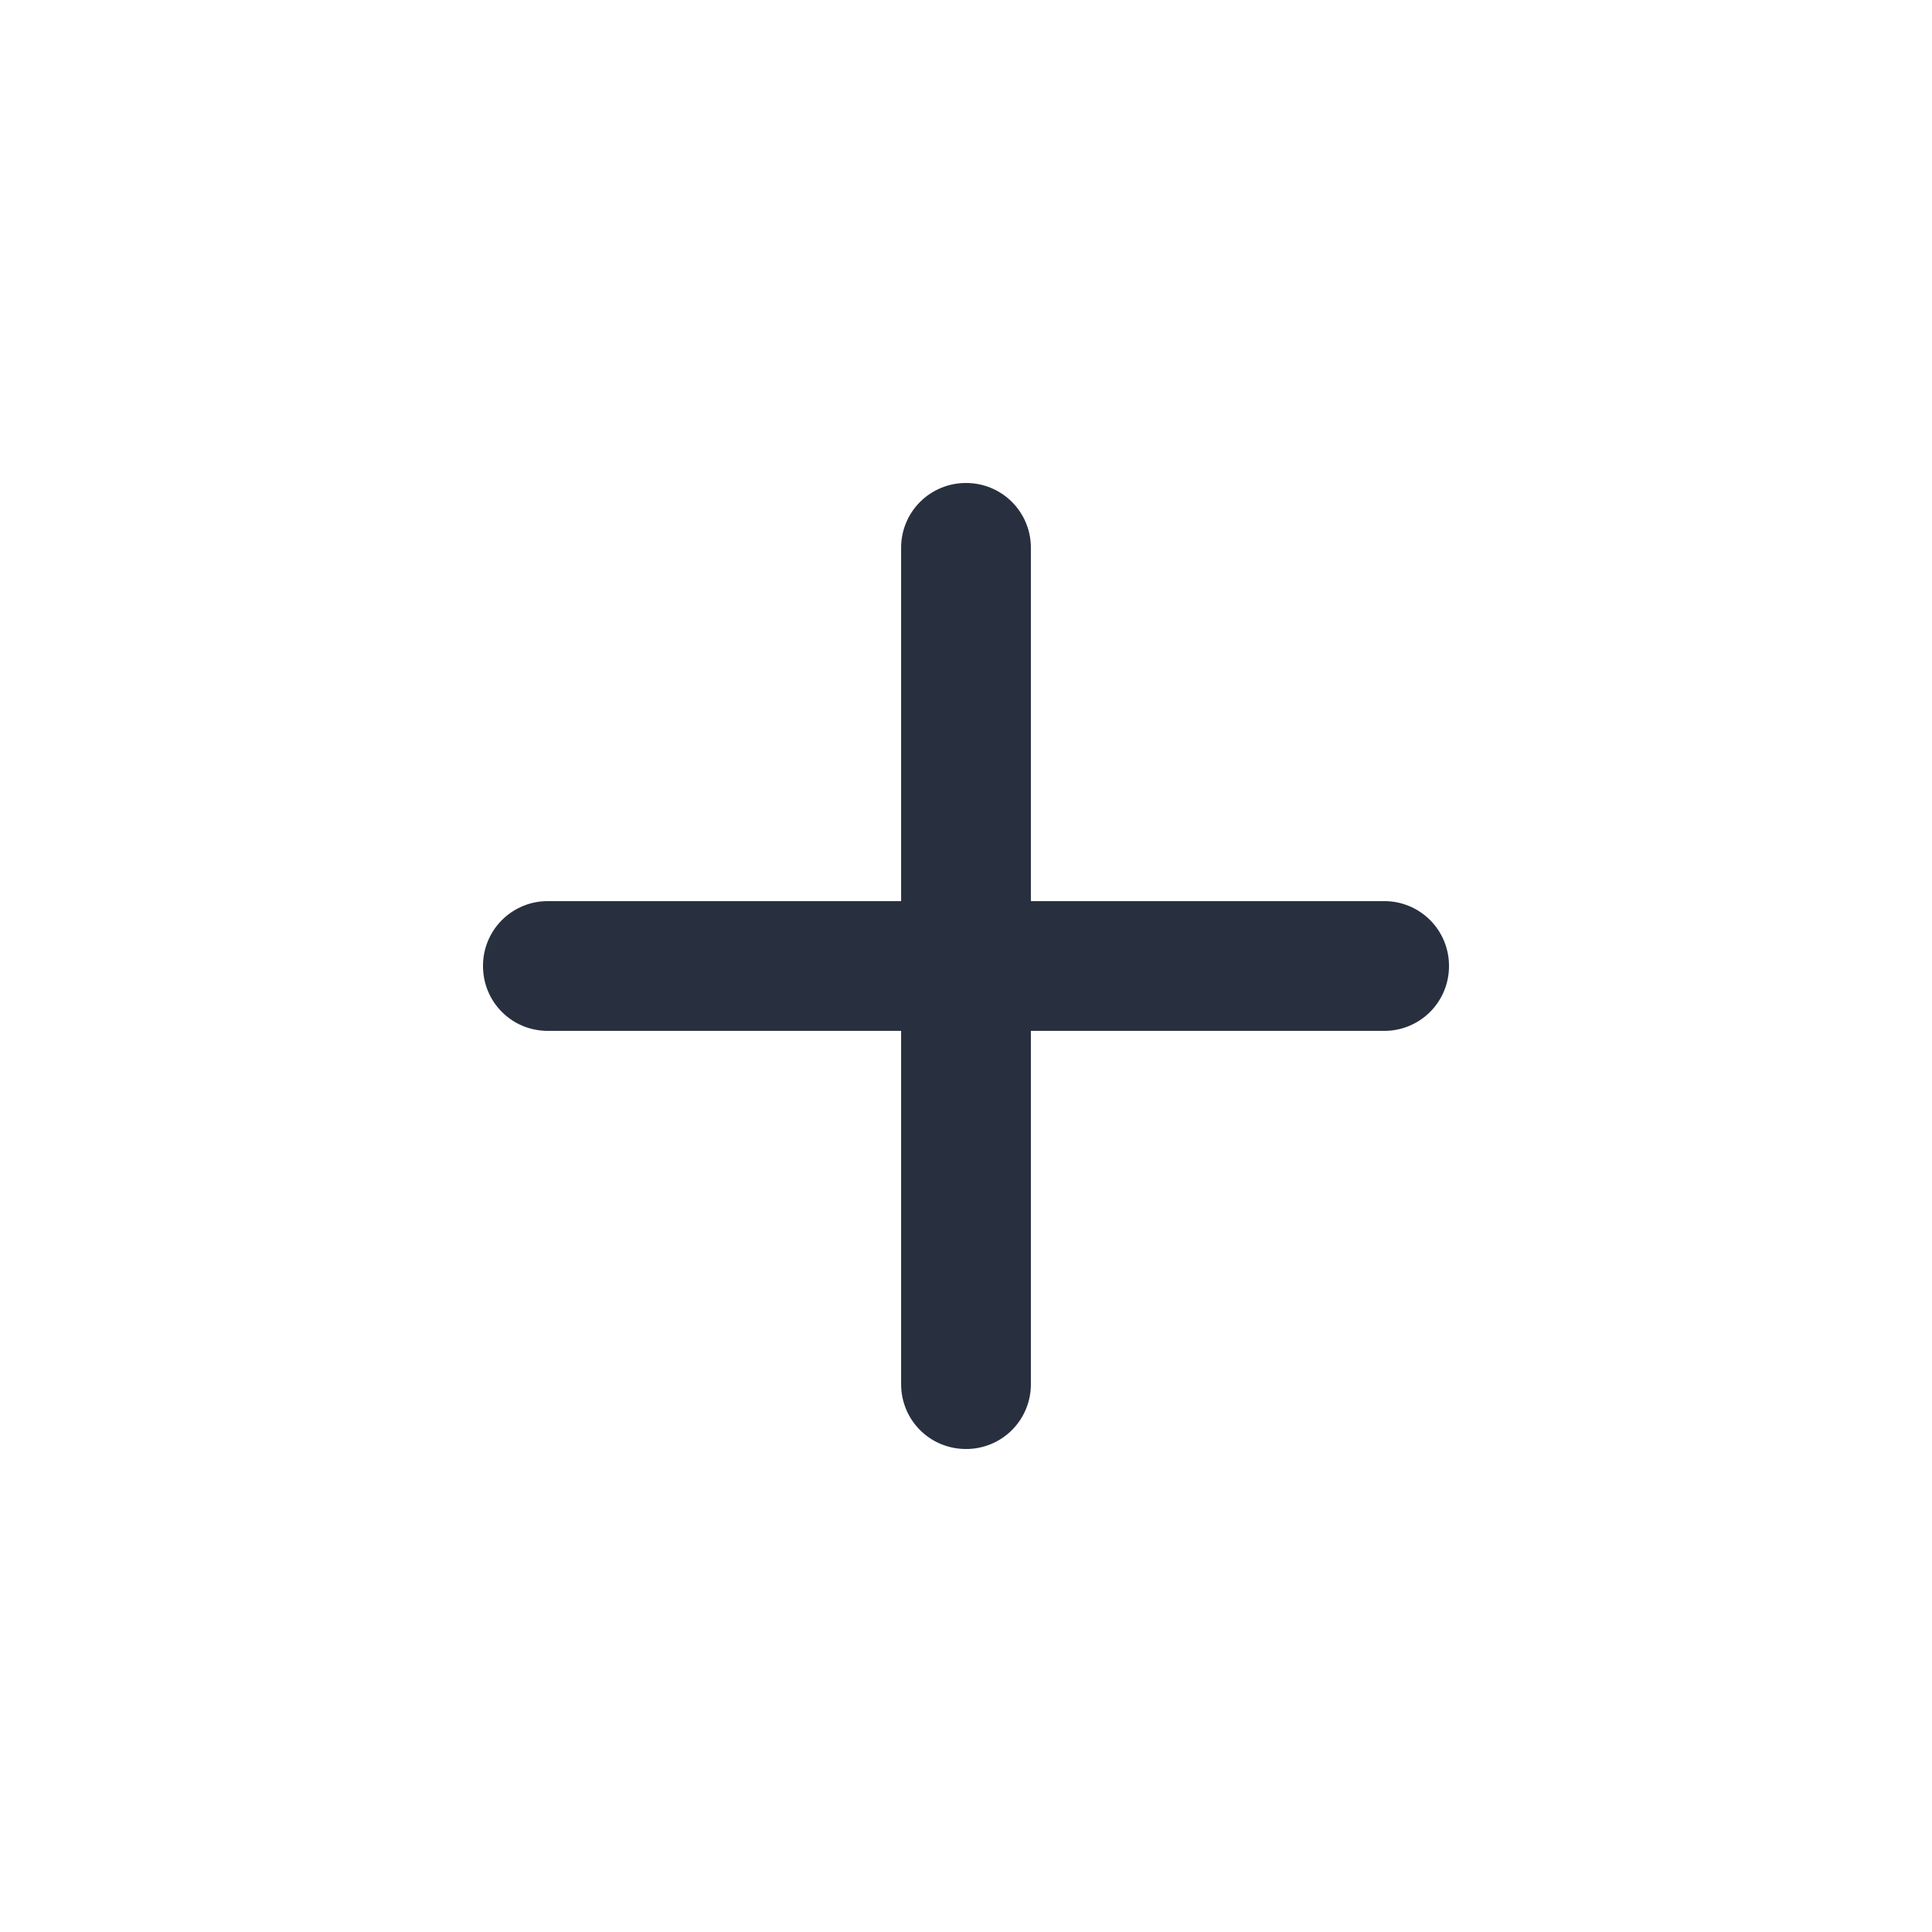
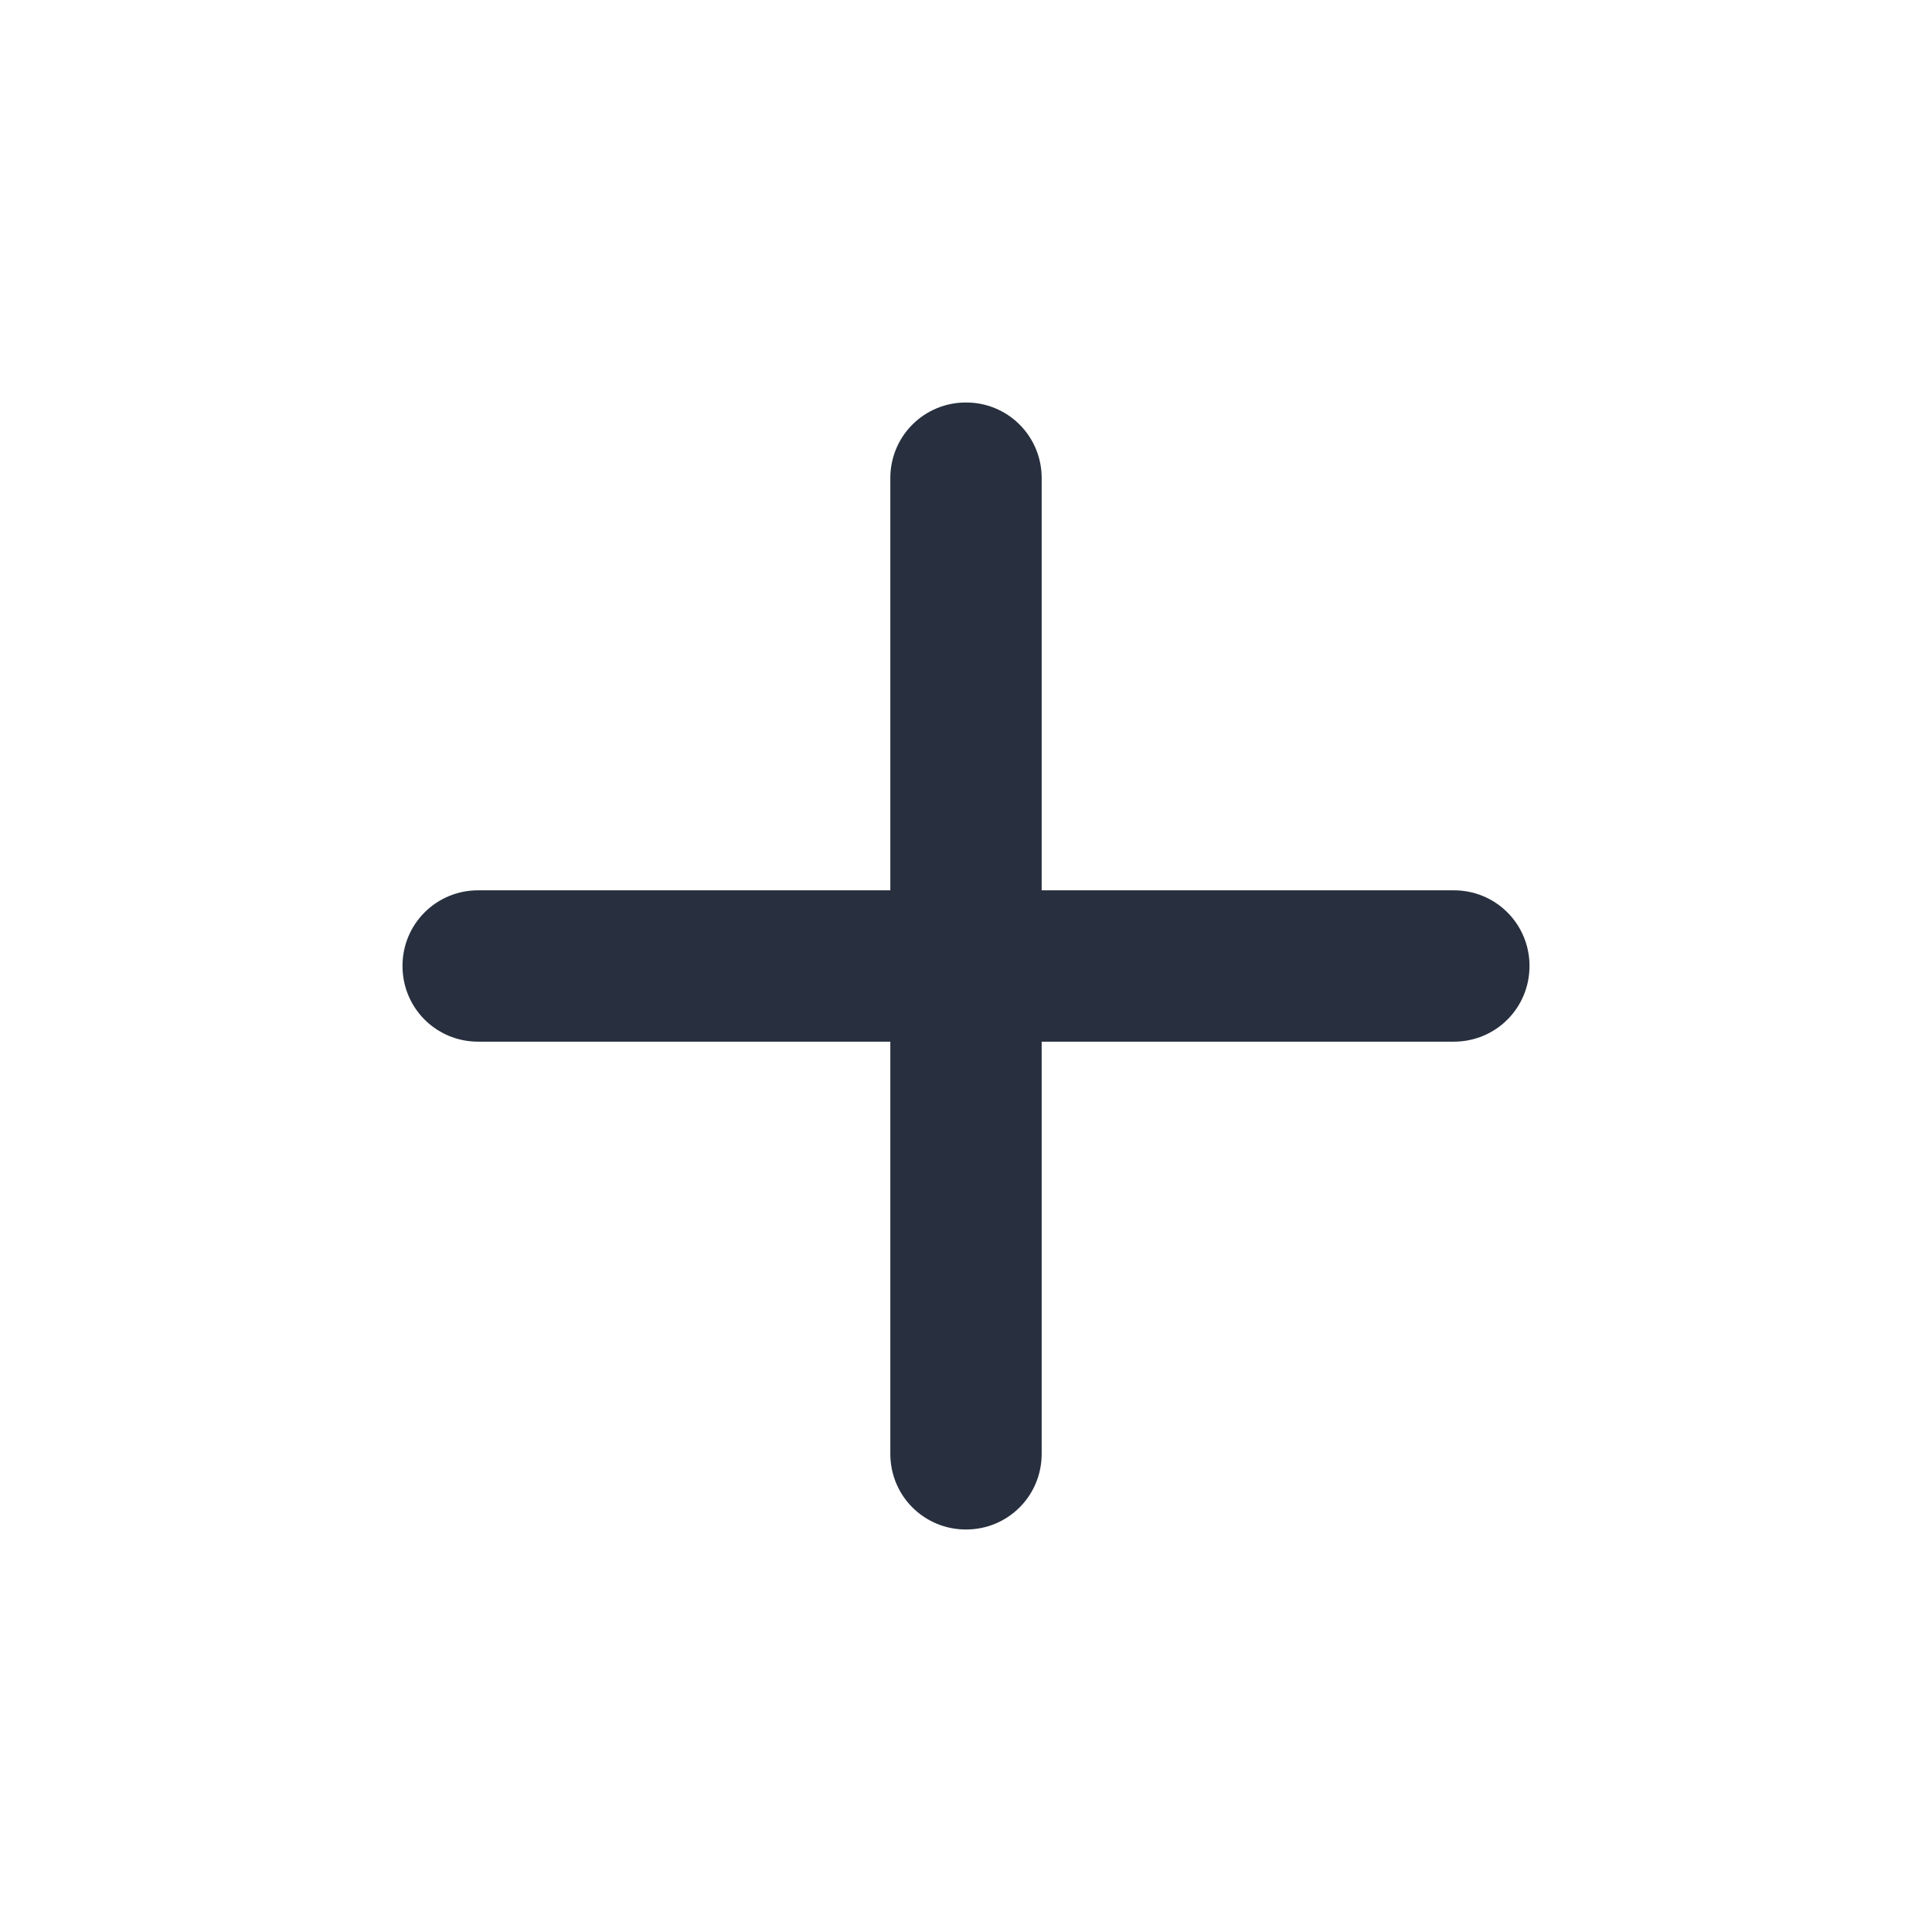
<svg xmlns="http://www.w3.org/2000/svg" width="24" height="24" fill="none">
-   <path fill="#28303F" d="M17.194 11.194h-4.388V6.806A.803.803 0 0 0 12 6a.803.803 0 0 0-.806.806v4.388H6.806A.803.803 0 0 0 6 12c0 .448.358.806.806.806h4.388v4.388c0 .448.358.806.806.806a.803.803 0 0 0 .806-.806v-4.388h4.388A.803.803 0 0 0 18 12a.803.803 0 0 0-.806-.806Z" />
+   <path fill="#28303F" d="M18.06 11.06h-5.12V5.94A.936.936 0 0 0 12 5a.936.936 0 0 0-.94.94v5.12H5.94A.936.936 0 0 0 5 12c0 .522.418.94.94.94h5.12v5.12c0 .522.418.94.94.94s.94-.418.94-.94v-5.12h5.12c.522 0 .94-.418.94-.94a.936.936 0 0 0-.94-.94Z" />
</svg>
